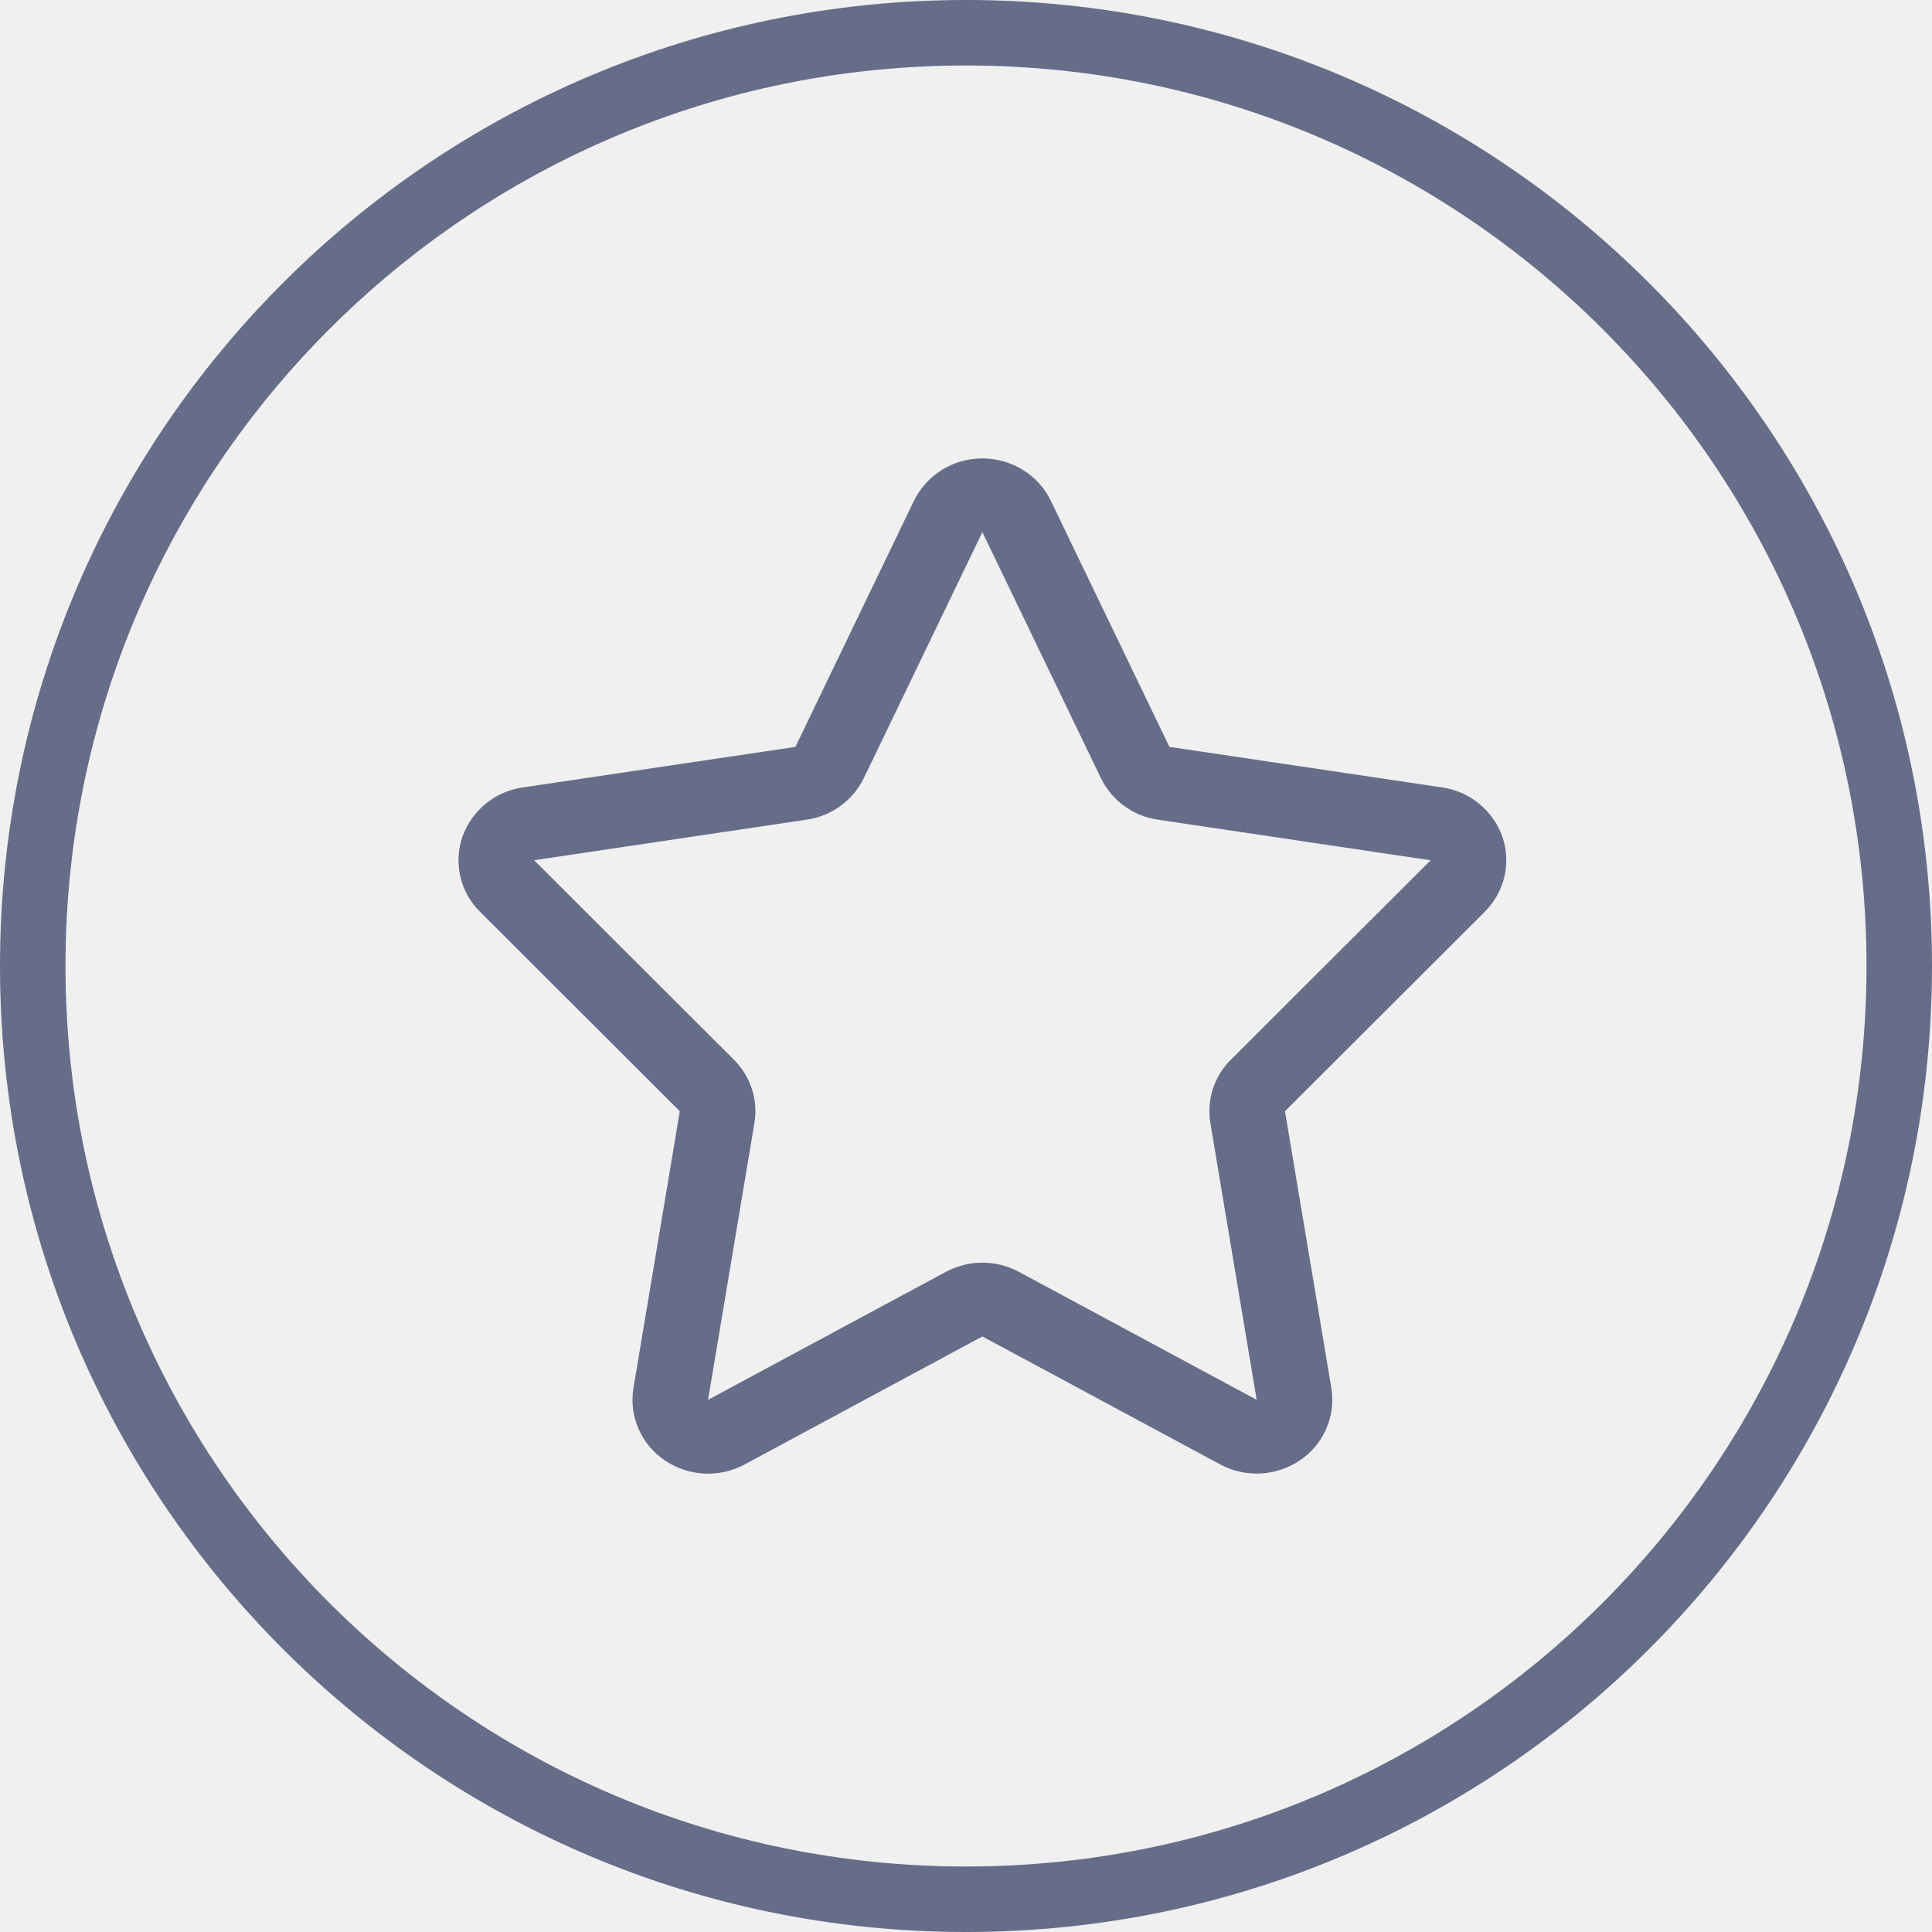
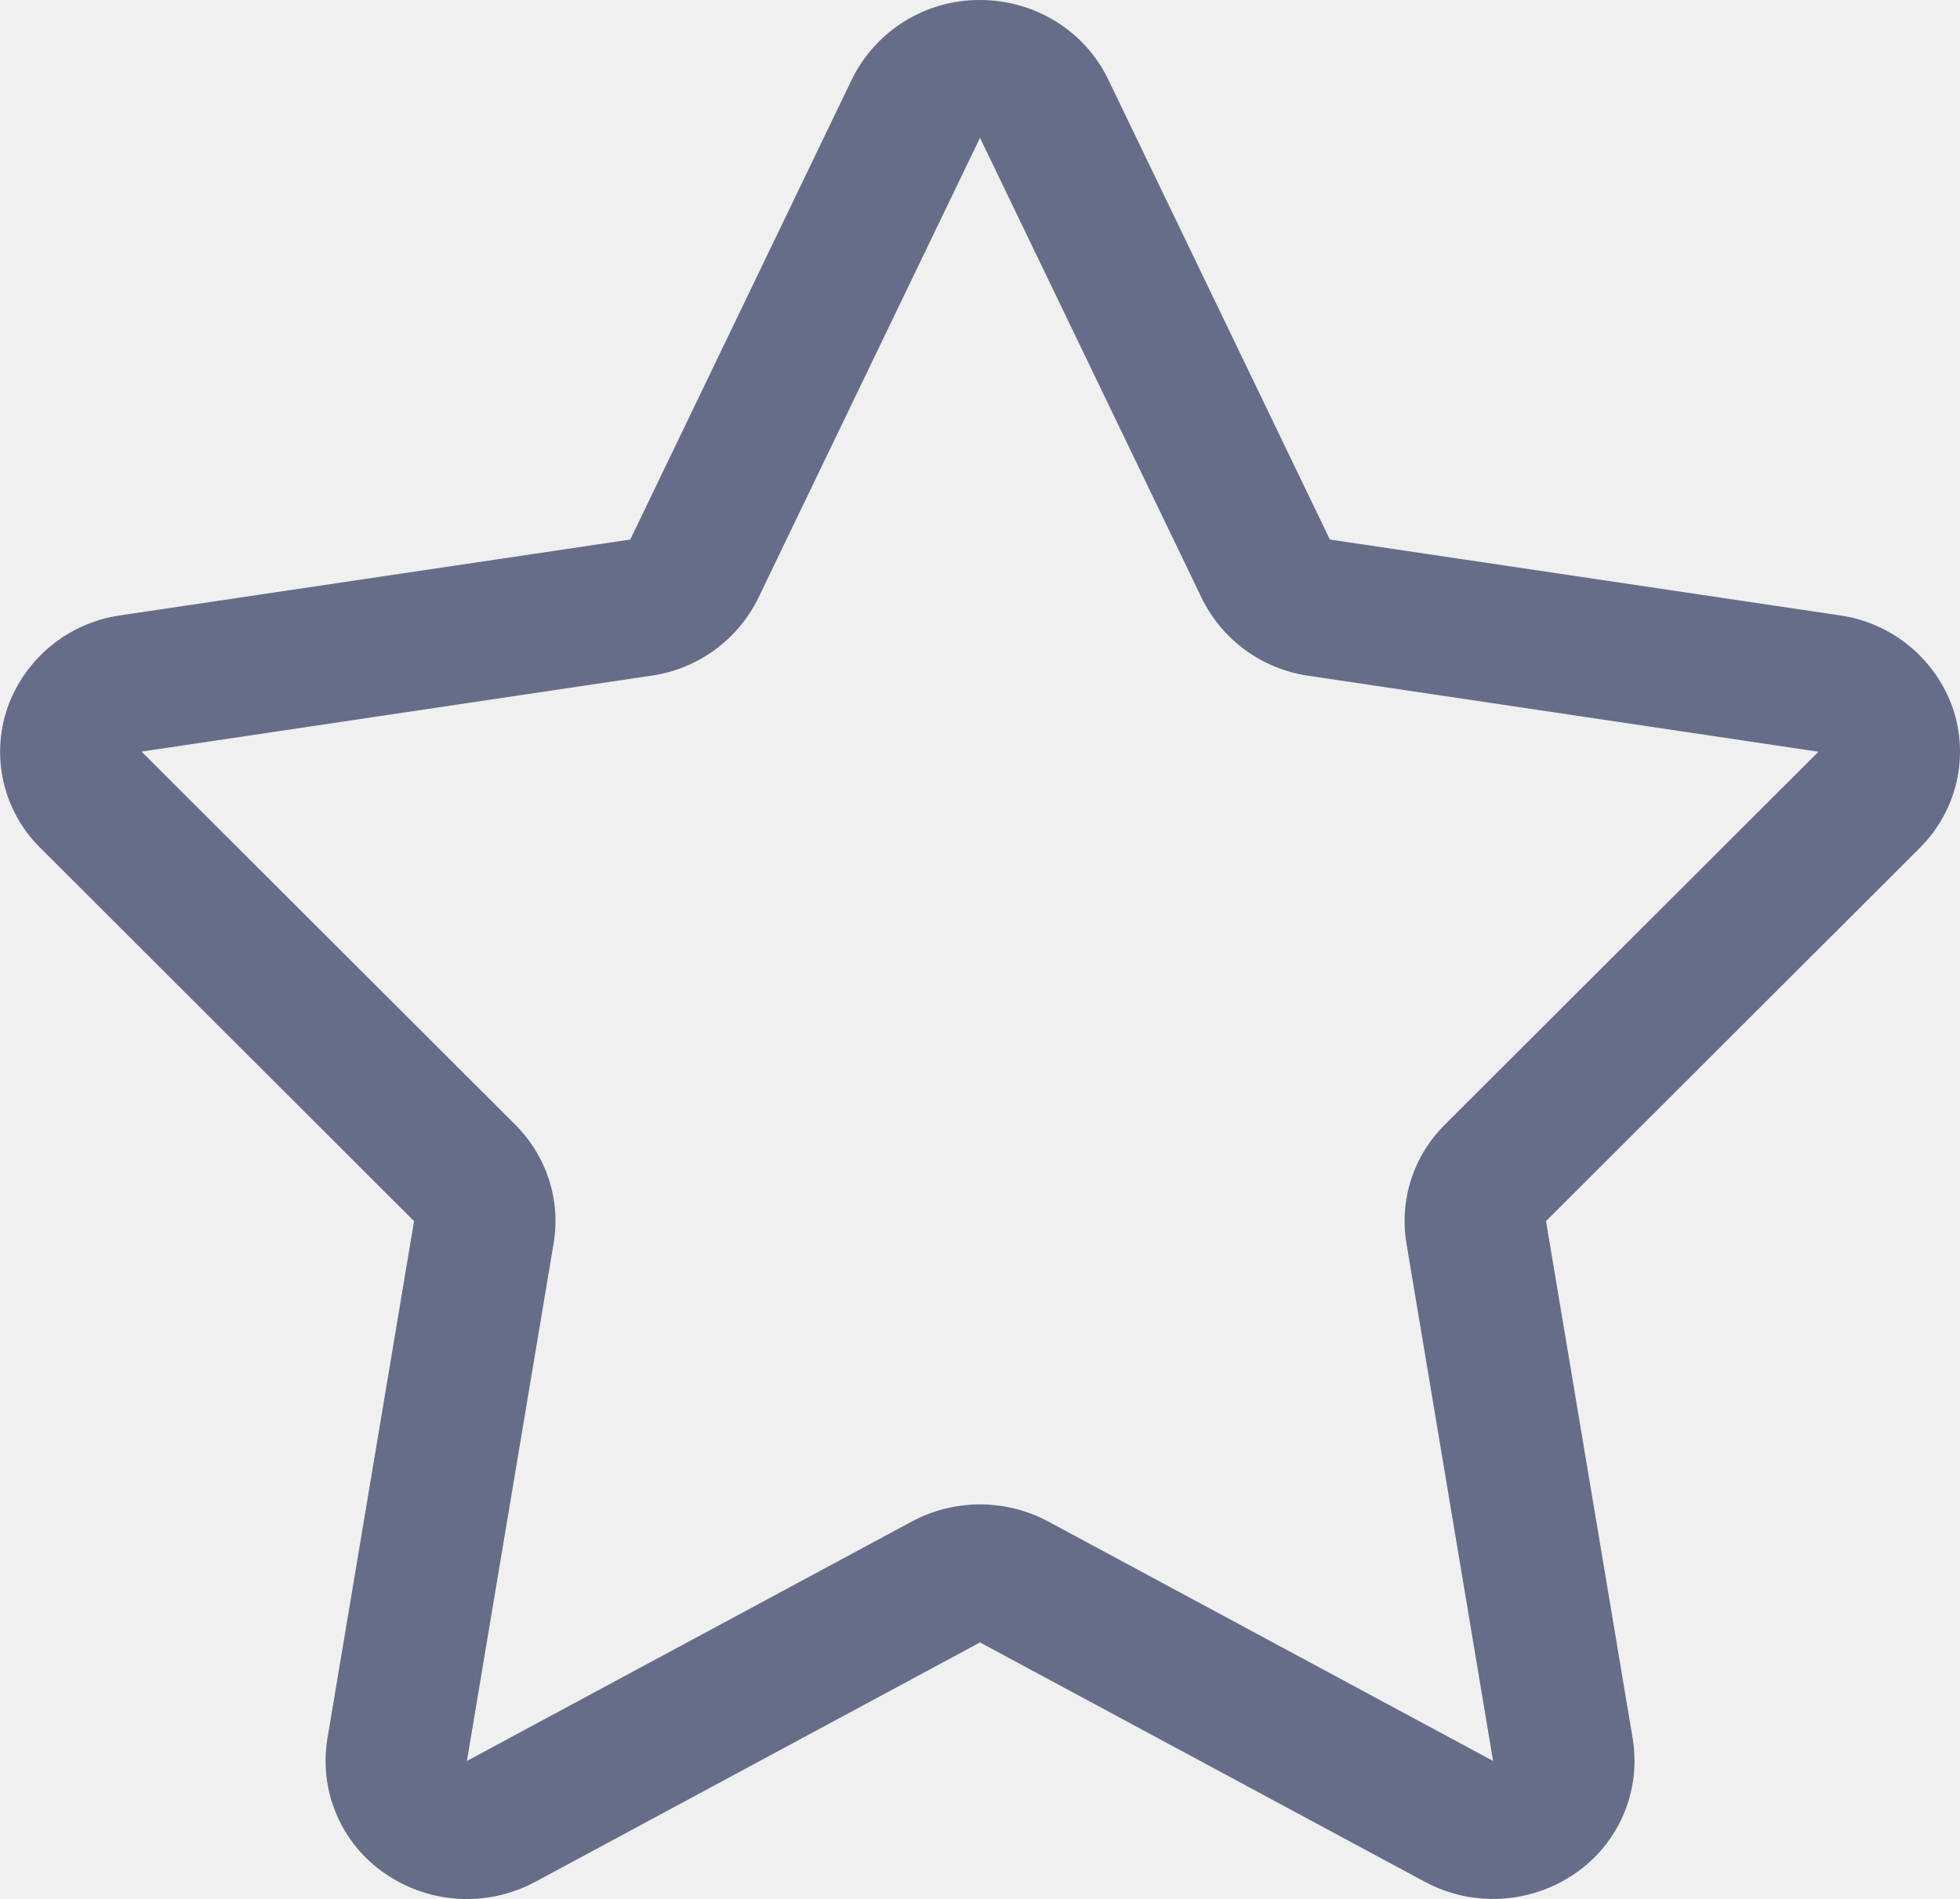
- <svg xmlns="http://www.w3.org/2000/svg" width="59" height="59" viewBox="0 0 59 59">
-   <defs>
-     <clipPath id="n81ka">
-       <path fill="#fff" d="M29.5 0C45.792 0 59 13.208 59 29.5S45.792 59 29.5 59 0 45.792 0 29.5 13.208 0 29.5 0z" />
-     </clipPath>
-   </defs>
+ <svg xmlns="http://www.w3.org/2000/svg" width="32" height="31" viewBox="0 0 32 31">
  <g>
    <g>
-       <path fill="#666d89" d="M45.344 27.842l-6.103 6.093 1.416 8.451a2.228 2.228 0 0 1-.948 2.203 2.36 2.36 0 0 1-2.45.13L30 40.813l-7.258 3.908a2.357 2.357 0 0 1-2.45-.13 2.226 2.226 0 0 1-.947-2.204l1.415-8.451-6.102-6.093a2.205 2.205 0 0 1-.537-2.285 2.298 2.298 0 0 1 1.842-1.511l8.327-1.238 3.619-7.514A2.318 2.318 0 0 1 30 14c.896 0 1.712.505 2.092 1.294l3.62 7.514 8.326 1.238a2.3 2.3 0 0 1 1.843 1.51c.274.801.067 1.683-.537 2.286zm-1.655-1.57l-8.327-1.24a2.305 2.305 0 0 1-1.742-1.268L30 16.25l-3.62 7.513a2.307 2.307 0 0 1-1.743 1.267l-8.326 1.24 6.102 6.092c.512.511.744 1.229.626 1.934l-1.416 8.452 7.26-3.907a2.358 2.358 0 0 1 2.235 0l7.259 3.907-1.415-8.452a2.213 2.213 0 0 1 .626-1.934z" />
-     </g>
-     <g>
-       <path fill="none" stroke="#666d89" stroke-miterlimit="50" stroke-width="4" d="M29.5 0C45.792 0 59 13.208 59 29.5S45.792 59 29.5 59 0 45.792 0 29.5 13.208 0 29.5 0z" clip-path="url(&quot;#n81ka&quot;)" />
+       <path fill="#666d89" d="M31.344 13.842l-6.103 6.093 1.416 8.451a2.228 2.228 0 0 1-.948 2.203 2.36 2.36 0 0 1-2.45.13L16 26.813 8.742 30.72a2.357 2.357 0 0 1-2.45-.13 2.226 2.226 0 0 1-.947-2.204l1.415-8.451-6.102-6.093a2.205 2.205 0 0 1-.537-2.285 2.298 2.298 0 0 1 1.842-1.511l8.327-1.238 3.619-7.514A2.318 2.318 0 0 1 16 0c.896 0 1.712.505 2.092 1.294l3.62 7.514 8.326 1.238a2.3 2.3 0 0 1 1.843 1.51c.274.801.067 1.683-.537 2.286zm-1.655-1.57l-8.327-1.24a2.305 2.305 0 0 1-1.742-1.268L16 2.25l-3.62 7.513a2.307 2.307 0 0 1-1.743 1.267l-8.326 1.24 6.102 6.092c.512.511.744 1.229.626 1.934l-1.416 8.452 7.26-3.907a2.358 2.358 0 0 1 2.235 0l7.259 3.907-1.415-8.452a2.213 2.213 0 0 1 .626-1.934z" />
    </g>
  </g>
</svg>
